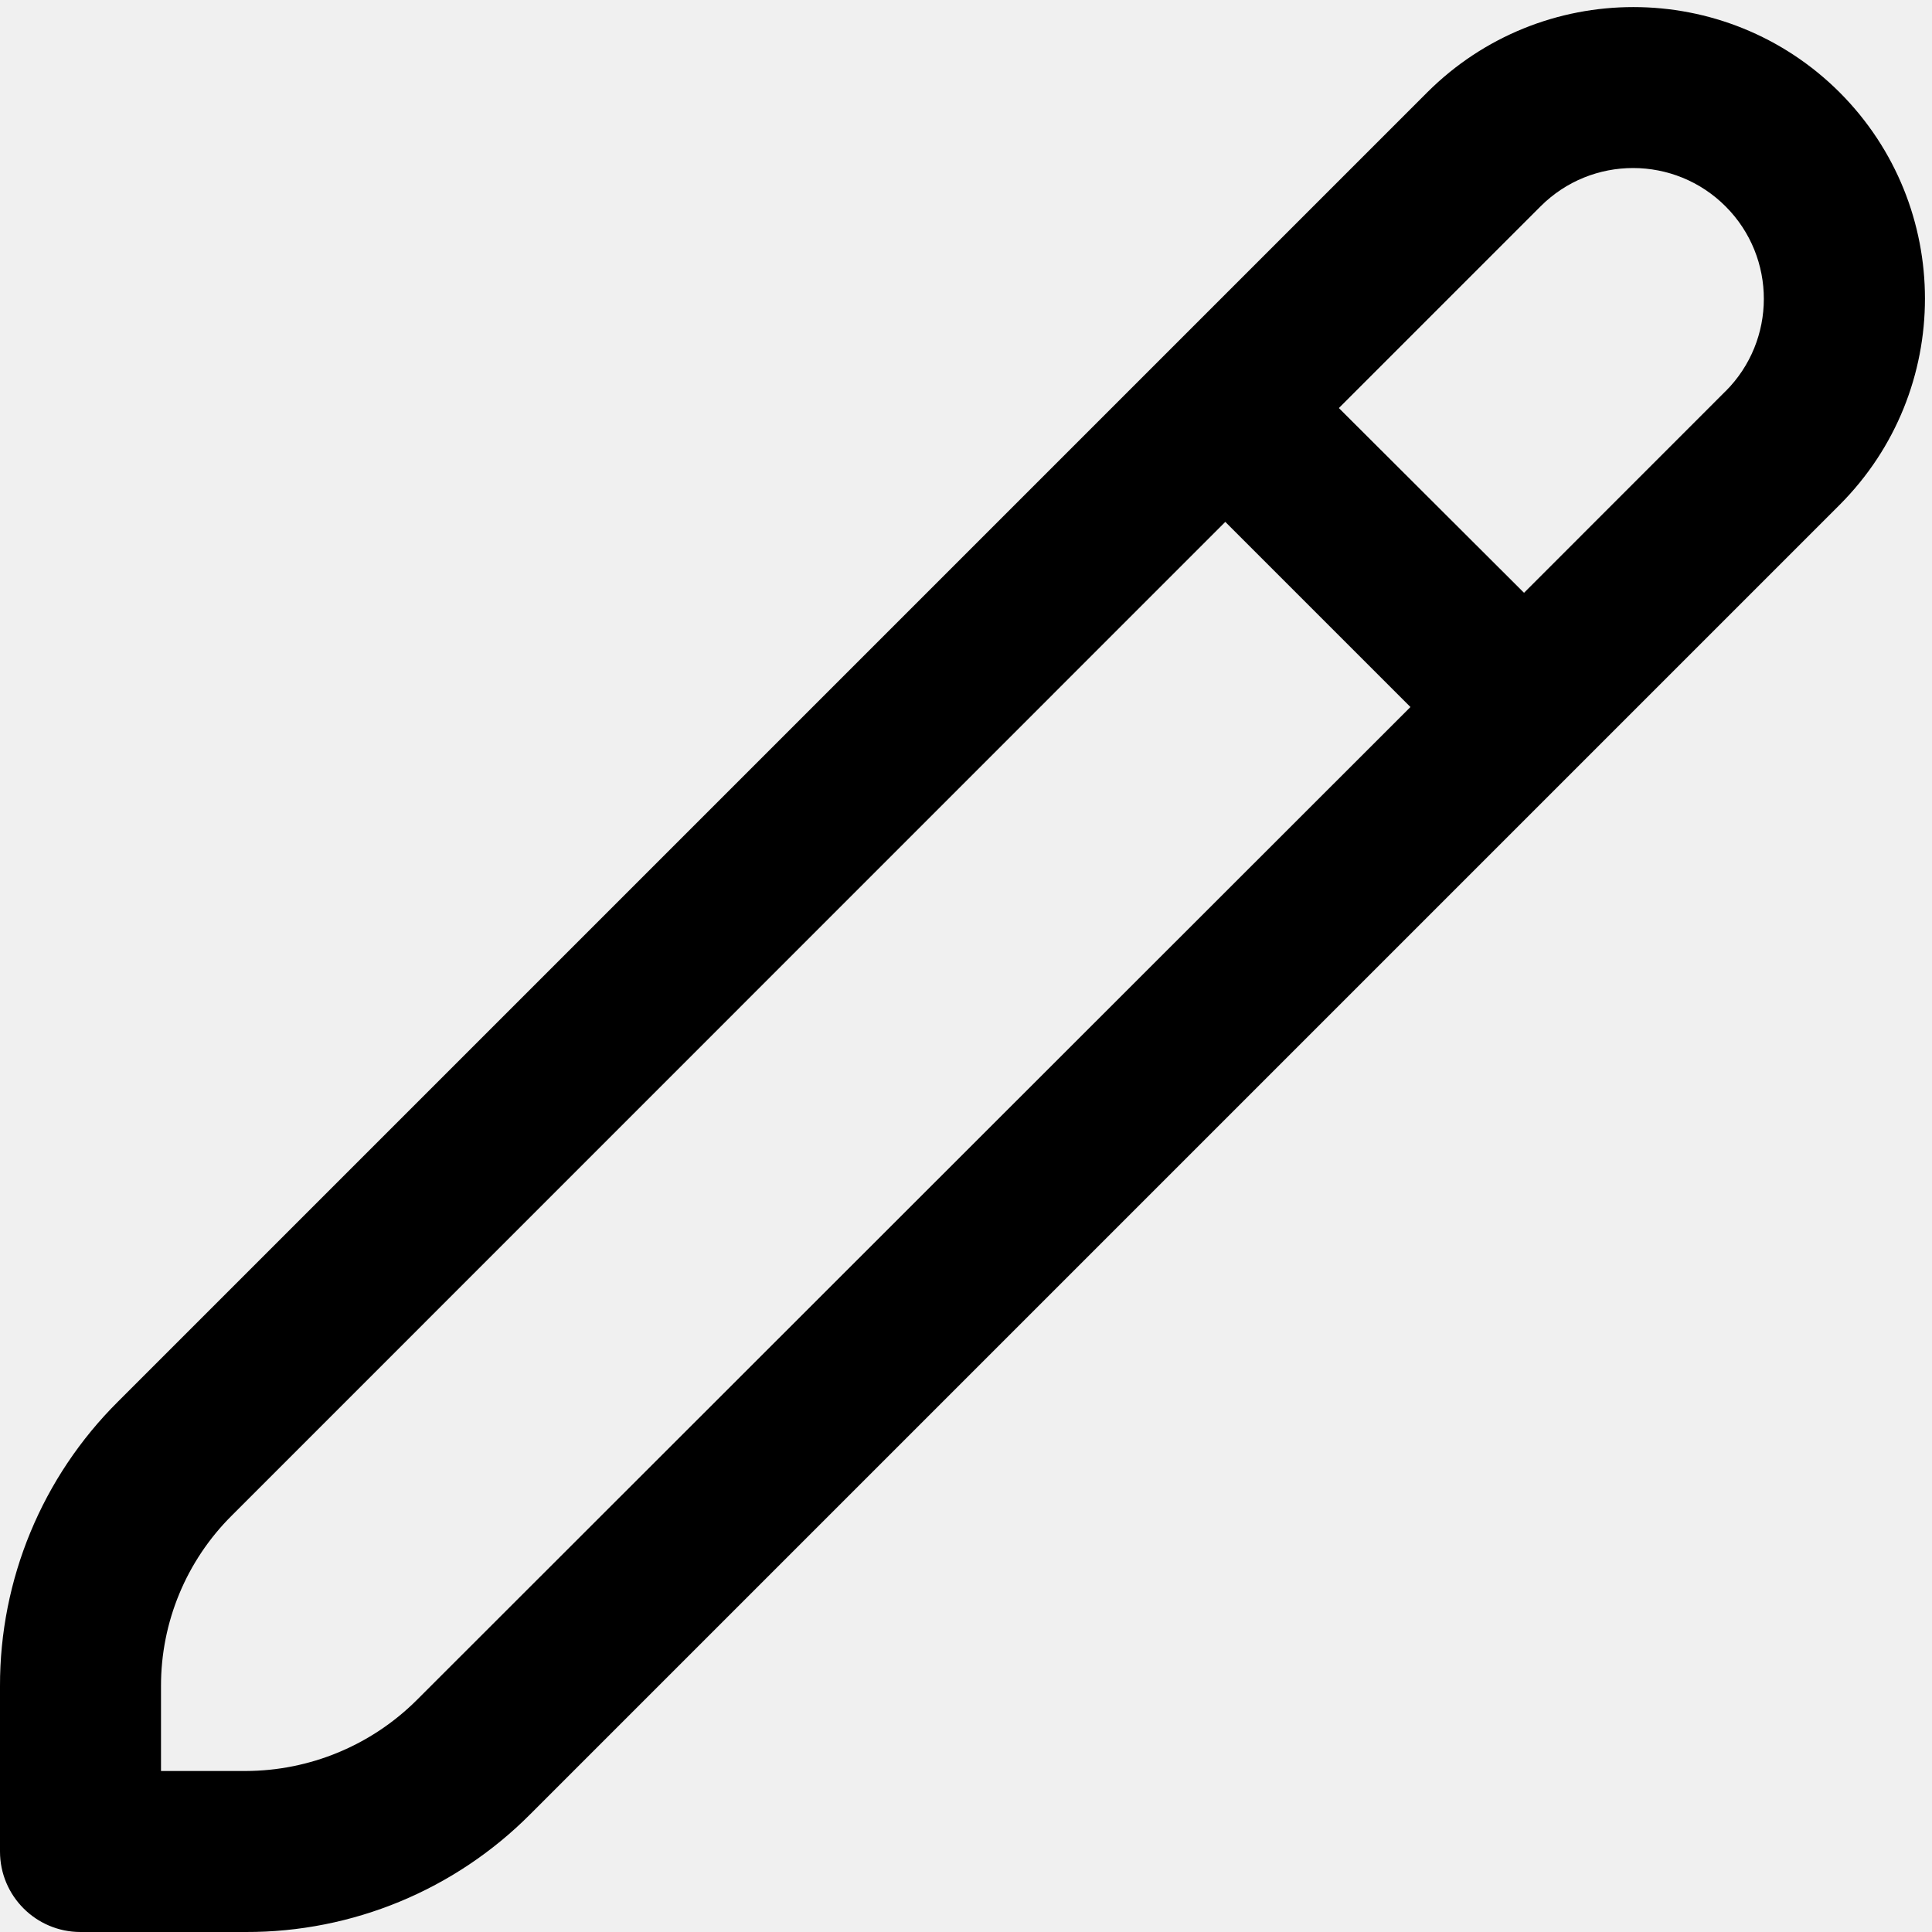
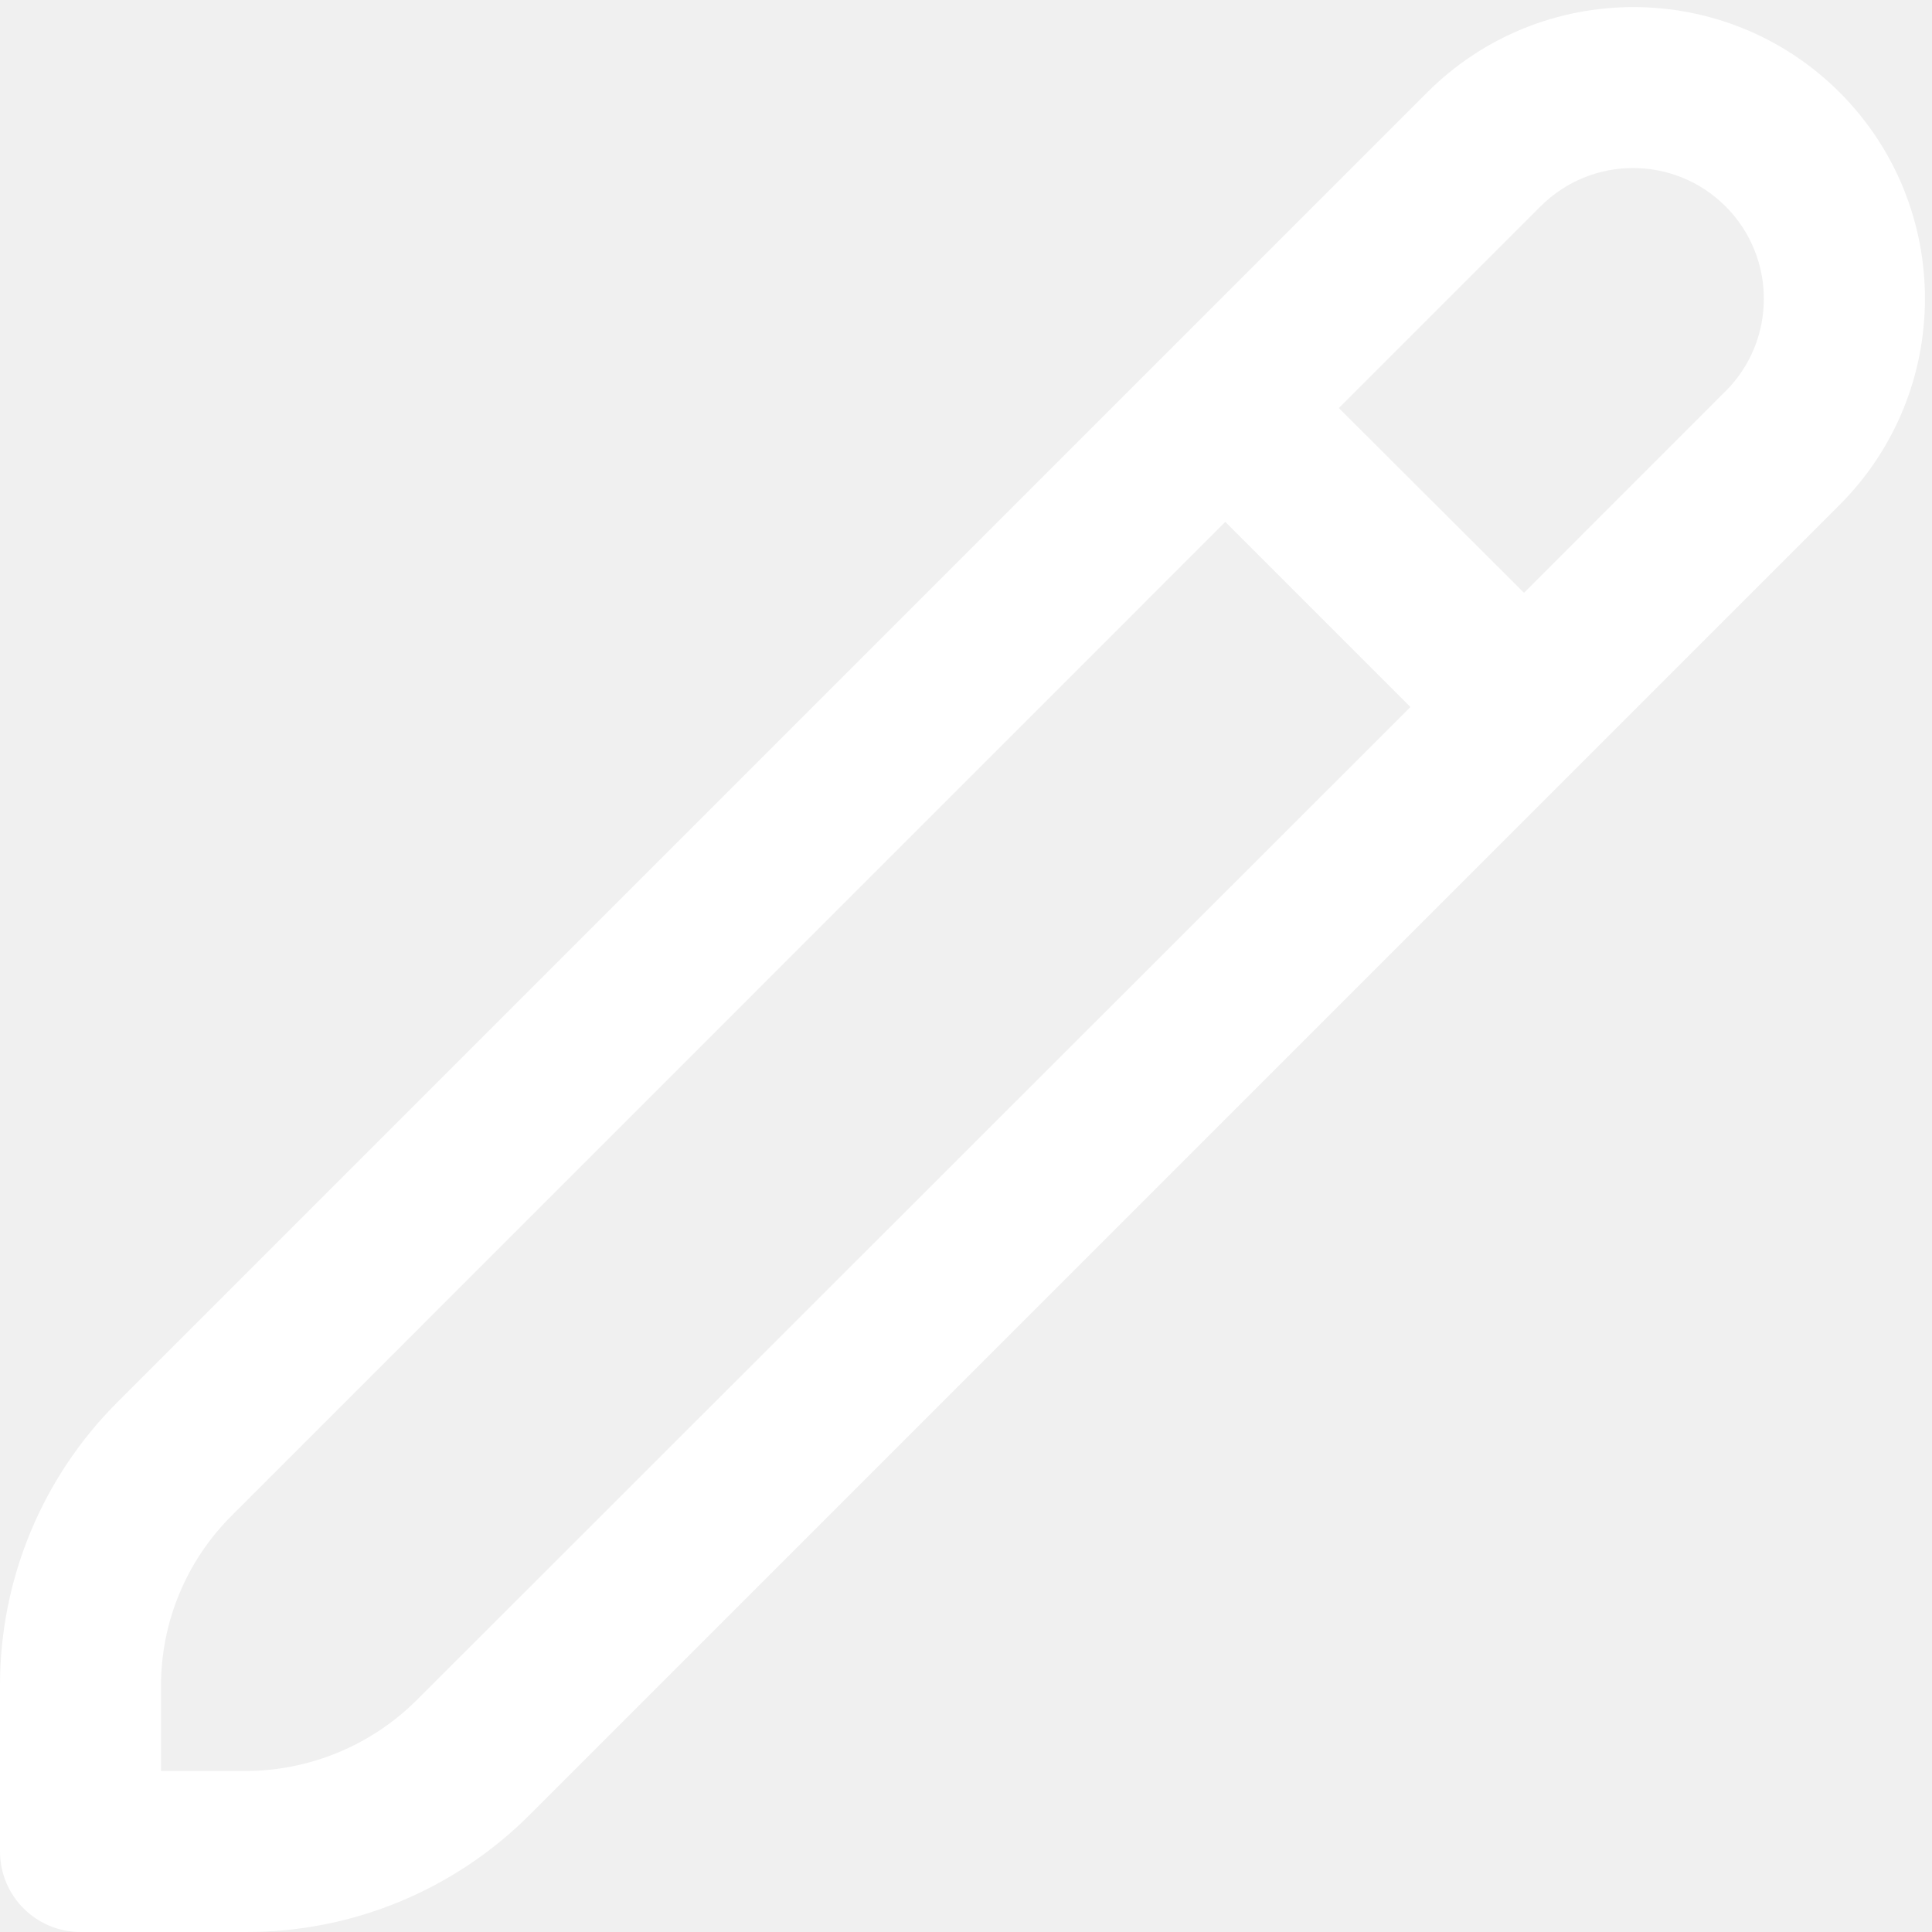
<svg xmlns="http://www.w3.org/2000/svg" width="24" height="24" fill="none" viewBox="0 0 24 24">
  <g clip-path="url(#a)">
-     <path fill="#000" d="M22.853 1.148a3.626 3.626 0 0 0-5.124 0L1.465 17.412A4.968 4.968 0 0 0 0 20.947V23a1 1 0 0 0 1 1h2.053a4.965 4.965 0 0 0 3.535-1.464L22.853 6.271a3.626 3.626 0 0 0 0-5.123ZM5.174 21.122a3.022 3.022 0 0 1-2.12.878H2v-1.053a2.98 2.98 0 0 1 .88-2.121L15.221 6.483l2.3 2.3L5.174 21.122ZM21.438 4.857l-2.506 2.507-2.3-2.295 2.507-2.507a1.624 1.624 0 1 1 2.295 2.3l.004-.005Z" />
+     <path fill="#FFFFFF" d="M22.853 1.148a3.626 3.626 0 0 0-5.124 0L1.465 17.412A4.968 4.968 0 0 0 0 20.947V23a1 1 0 0 0 1 1h2.053a4.965 4.965 0 0 0 3.535-1.464L22.853 6.271a3.626 3.626 0 0 0 0-5.123ZM5.174 21.122a3.022 3.022 0 0 1-2.12.878H2v-1.053a2.98 2.98 0 0 1 .88-2.121L15.221 6.483l2.3 2.3L5.174 21.122ZM21.438 4.857l-2.506 2.507-2.3-2.295 2.507-2.507a1.624 1.624 0 1 1 2.295 2.3l.004-.005Z" />
  </g>
  <defs>
    <clipPath id="a">
      <path fill="#fff" d="M0 0h24v24H0z" />
    </clipPath>
  </defs>
</svg>
